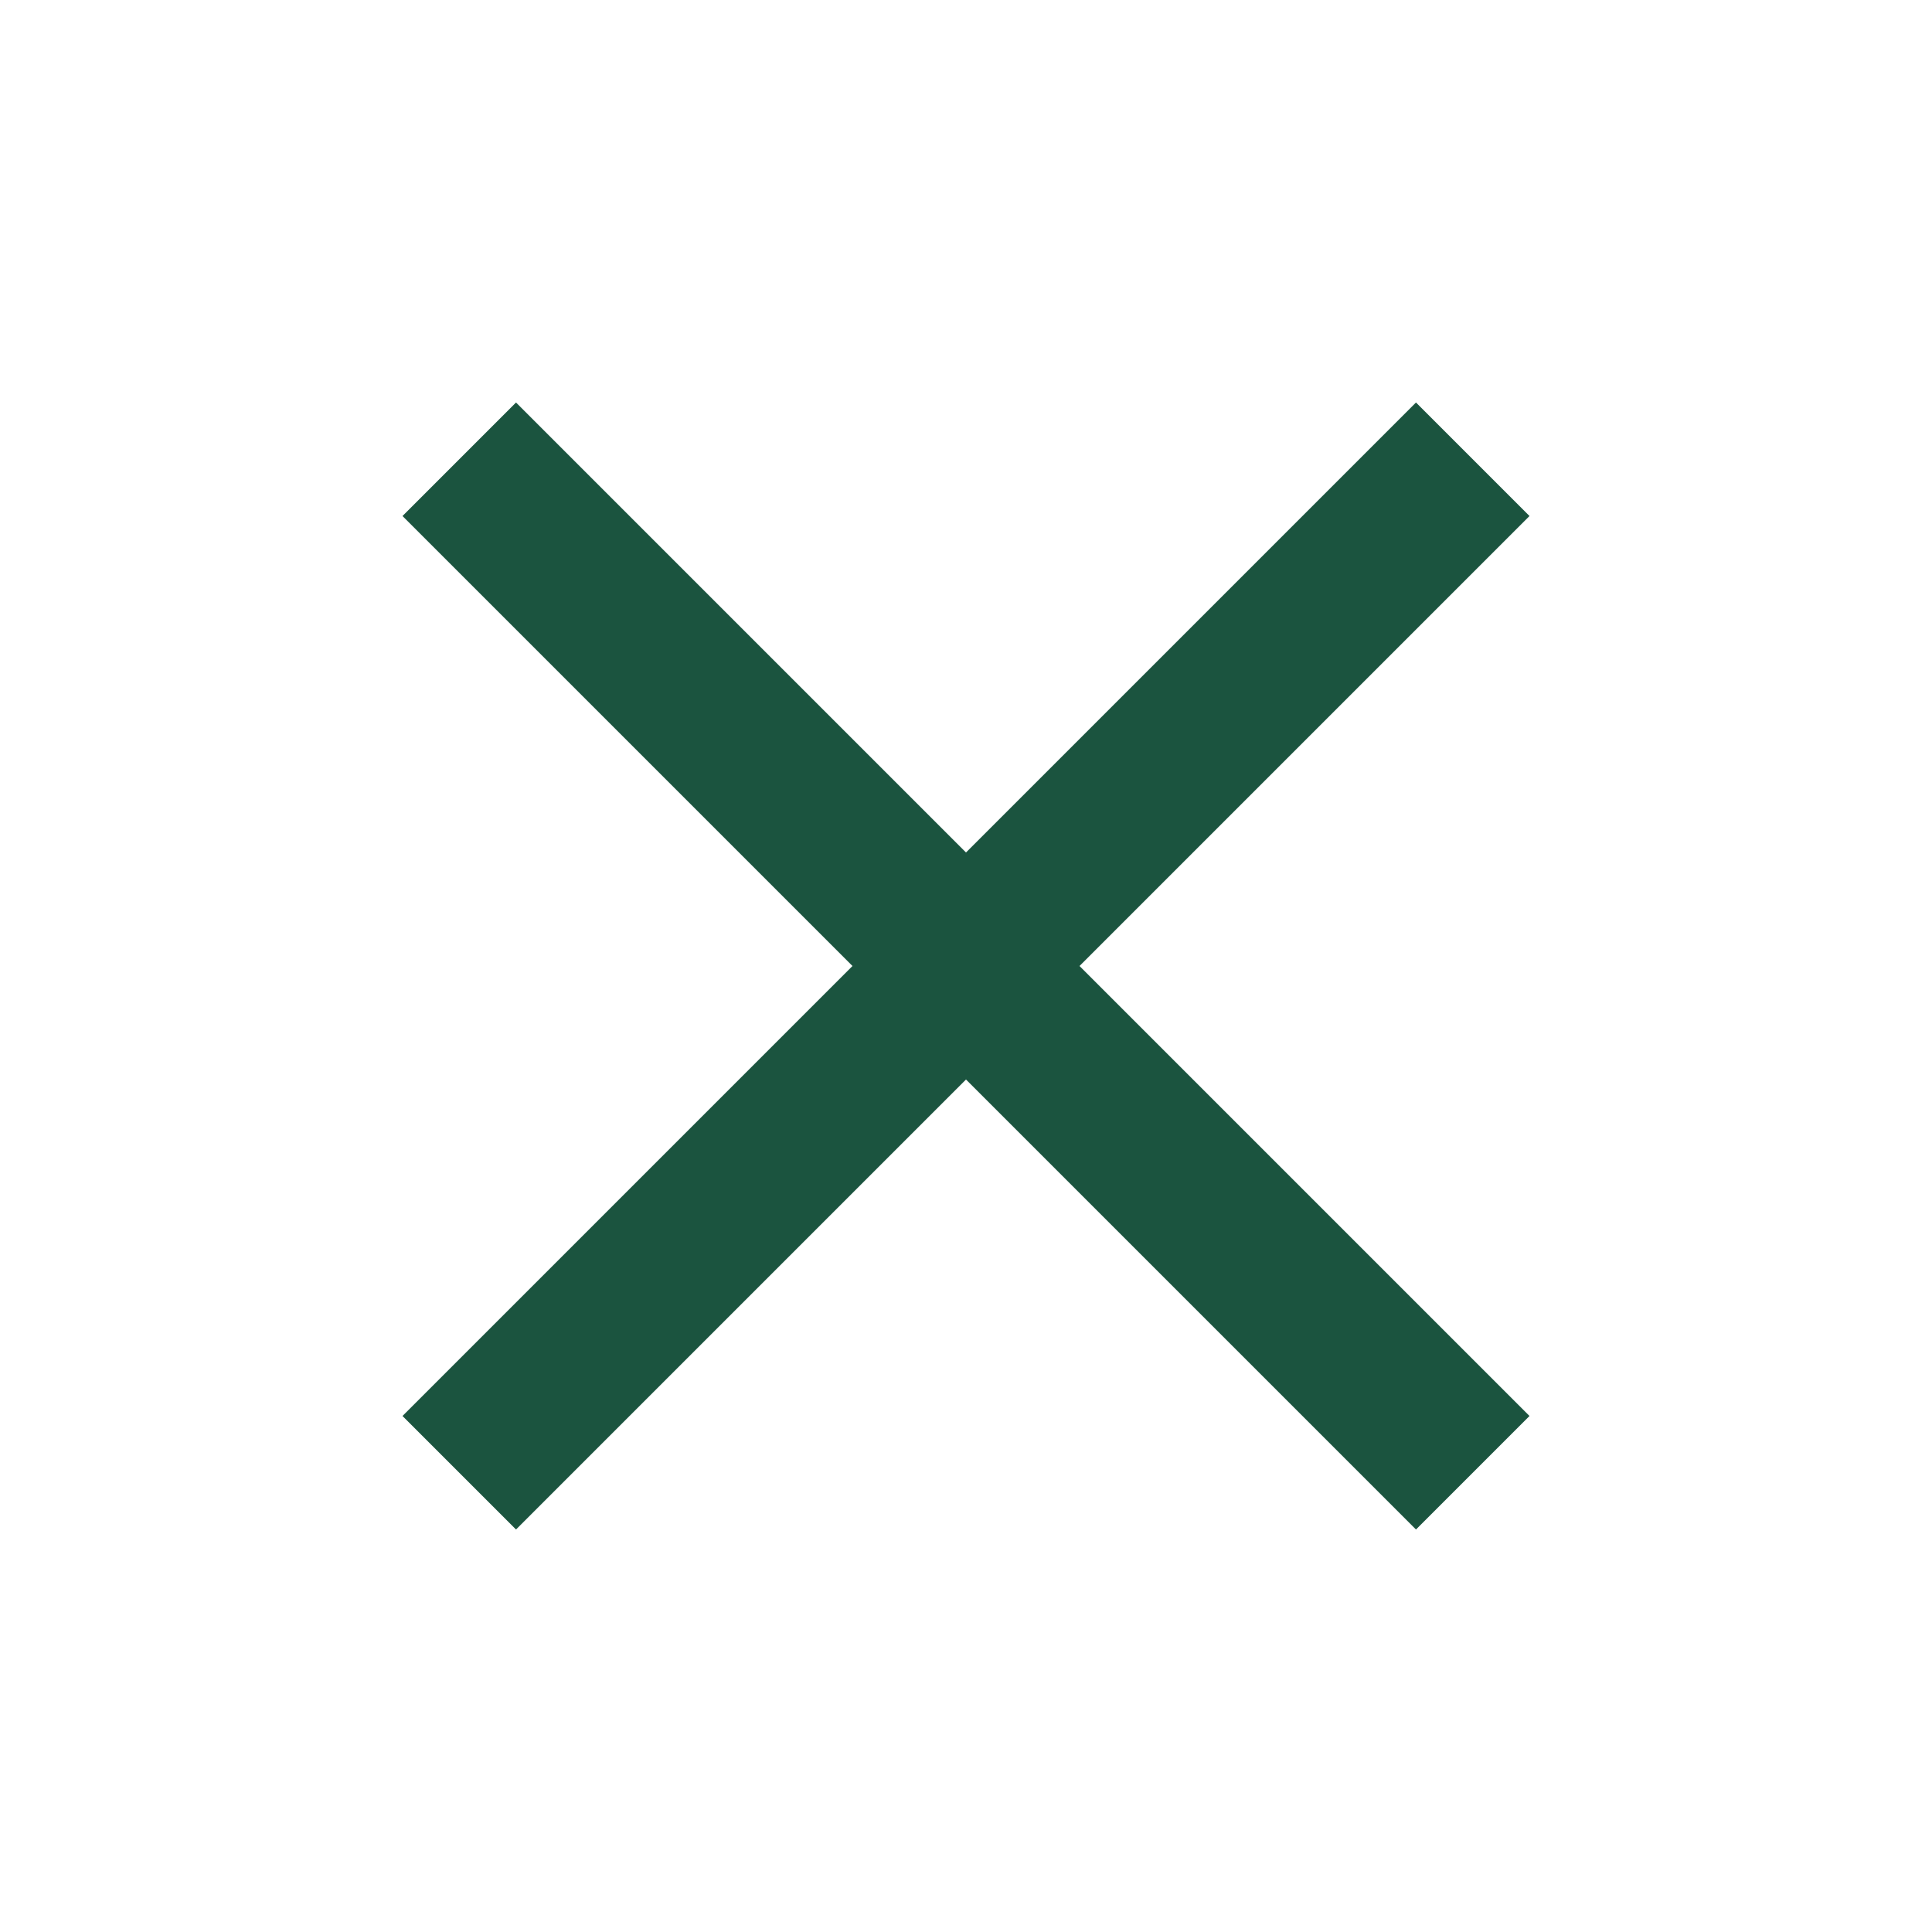
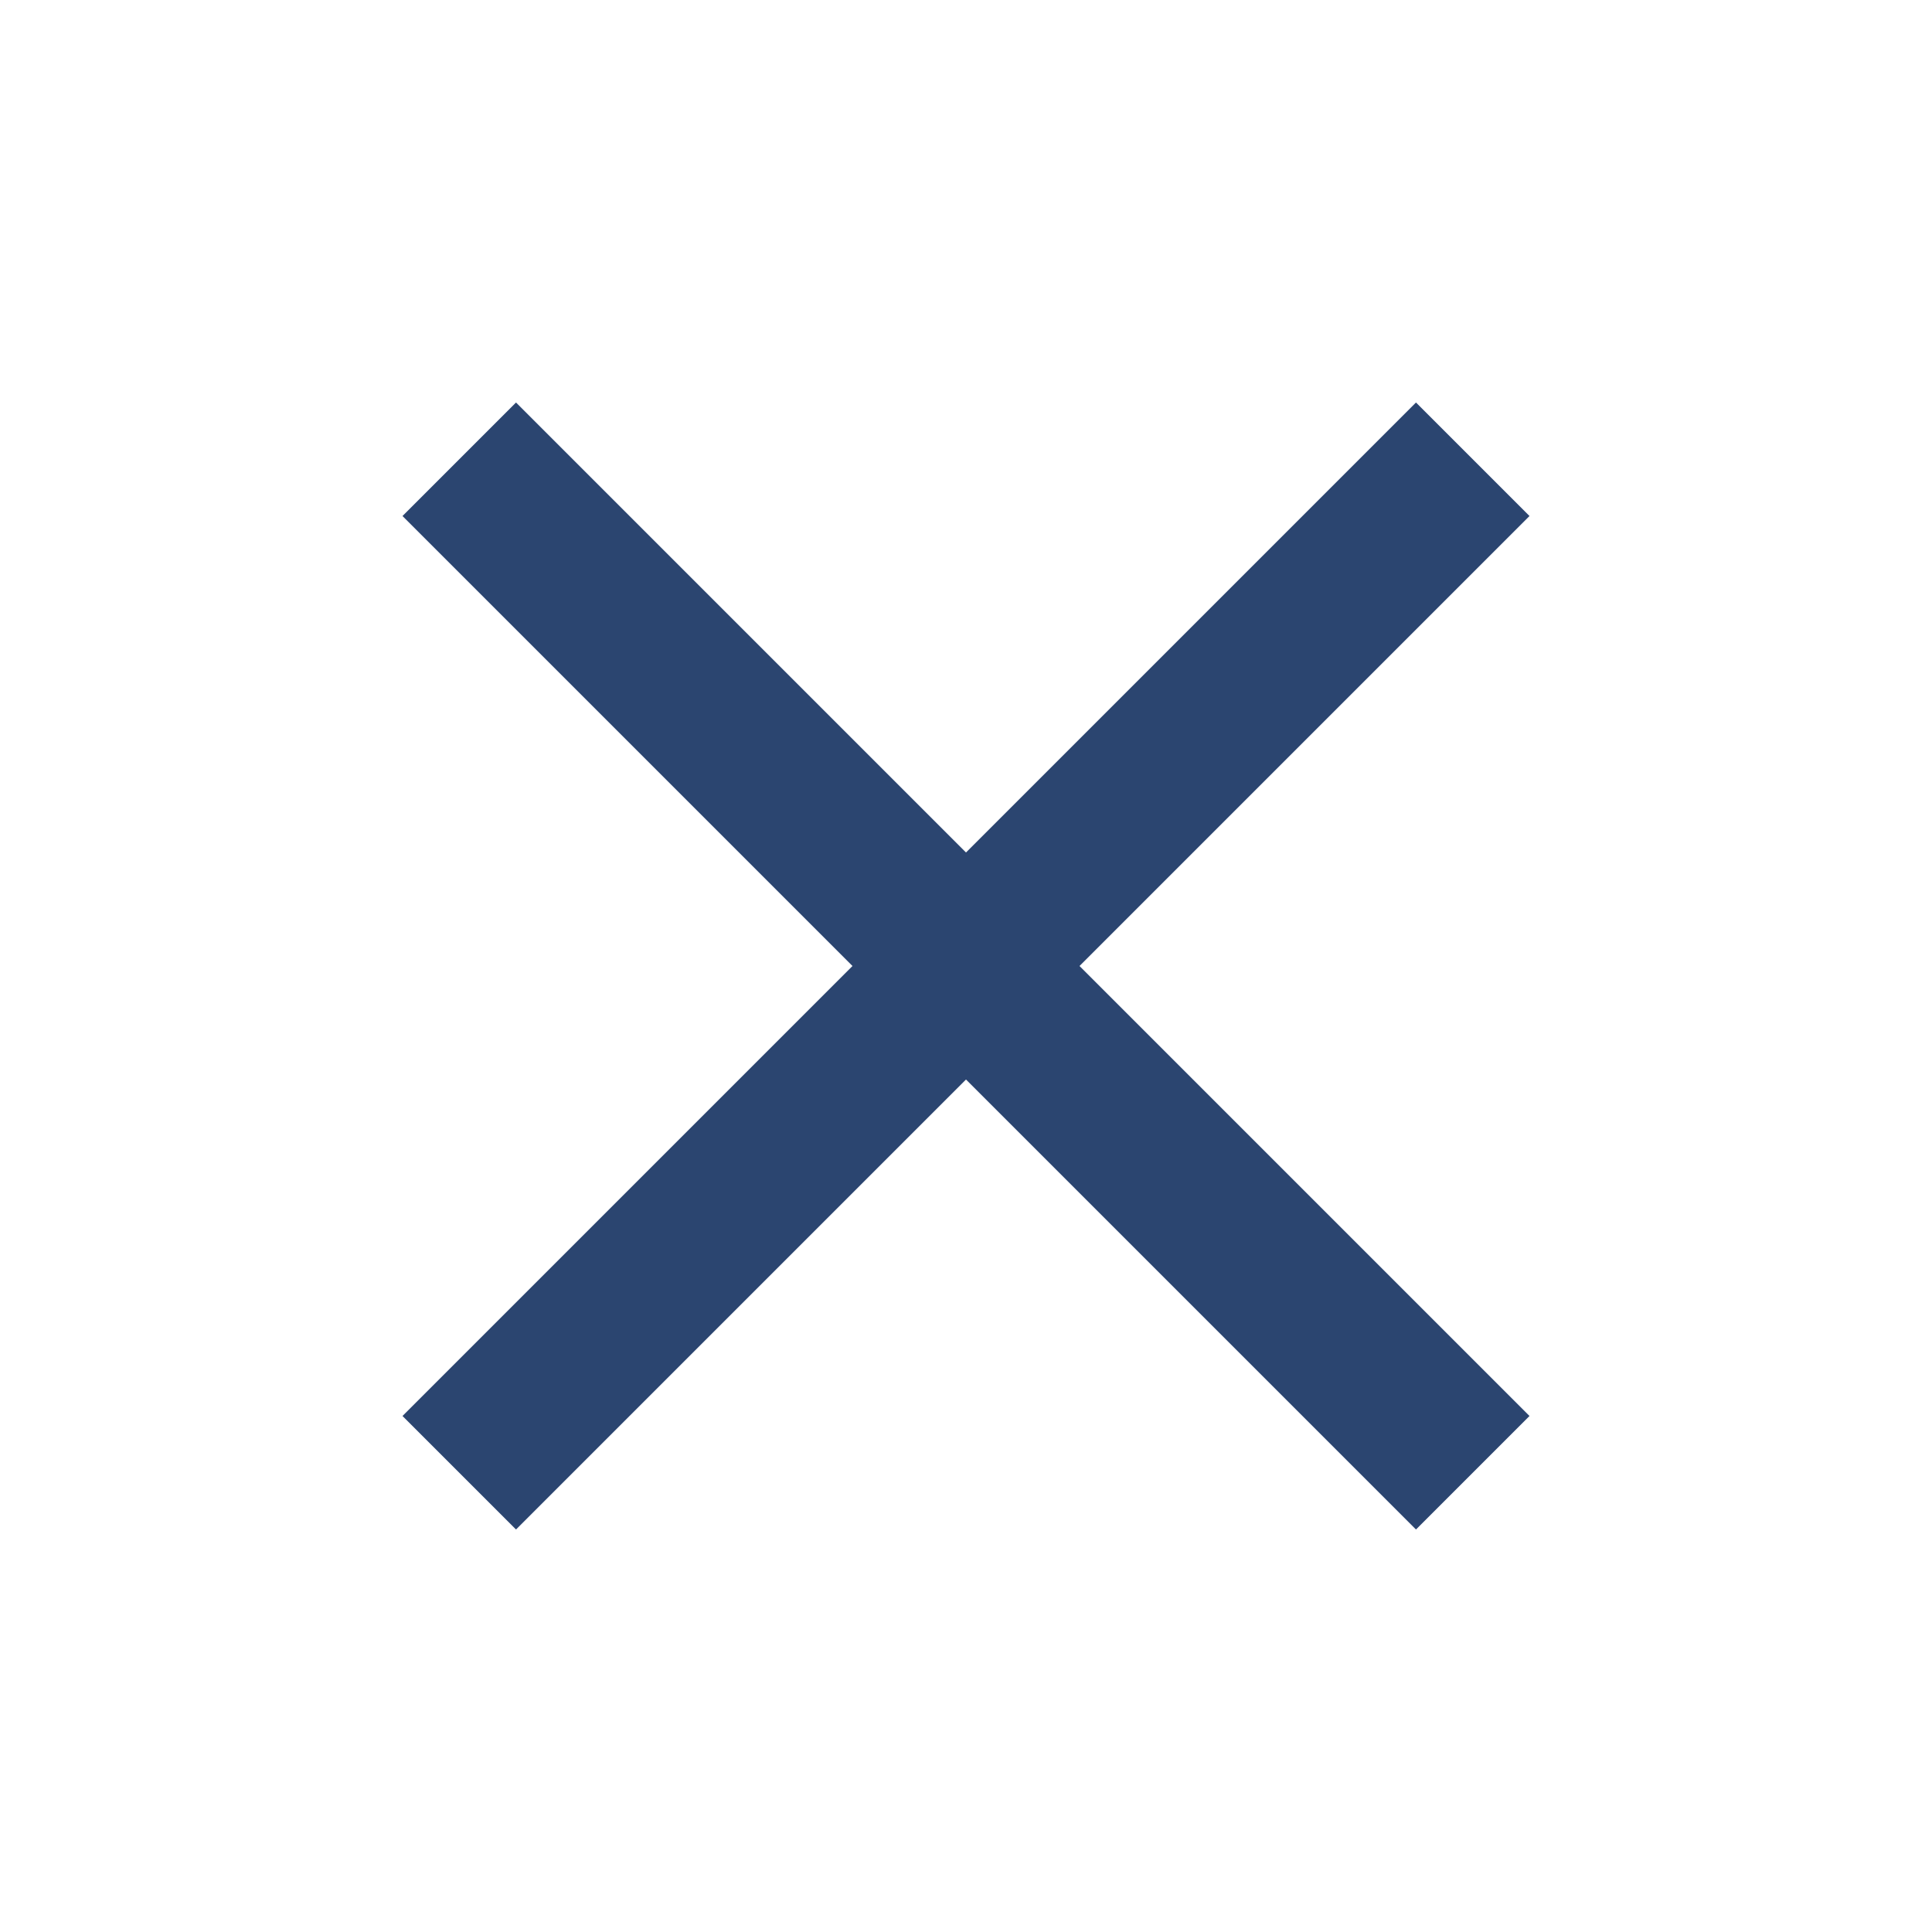
<svg xmlns="http://www.w3.org/2000/svg" viewBox="0 0 24 24">
-   <path fill="#1b543f" d="M19 6.41L17.59 5 12 10.59 6.41 5 5 6.41 10.59 12 5 17.59 6.41 19 12 13.41 17.59 19 19 17.59 13.41 12z" />
+   <path fill="#2b4570" d="M19 6.41L17.59 5 12 10.59 6.41 5 5 6.41 10.59 12 5 17.59 6.41 19 12 13.41 17.59 19 19 17.59 13.41 12z" />
  <path d="M0 0h24v24H0z" fill="none" />
</svg>
